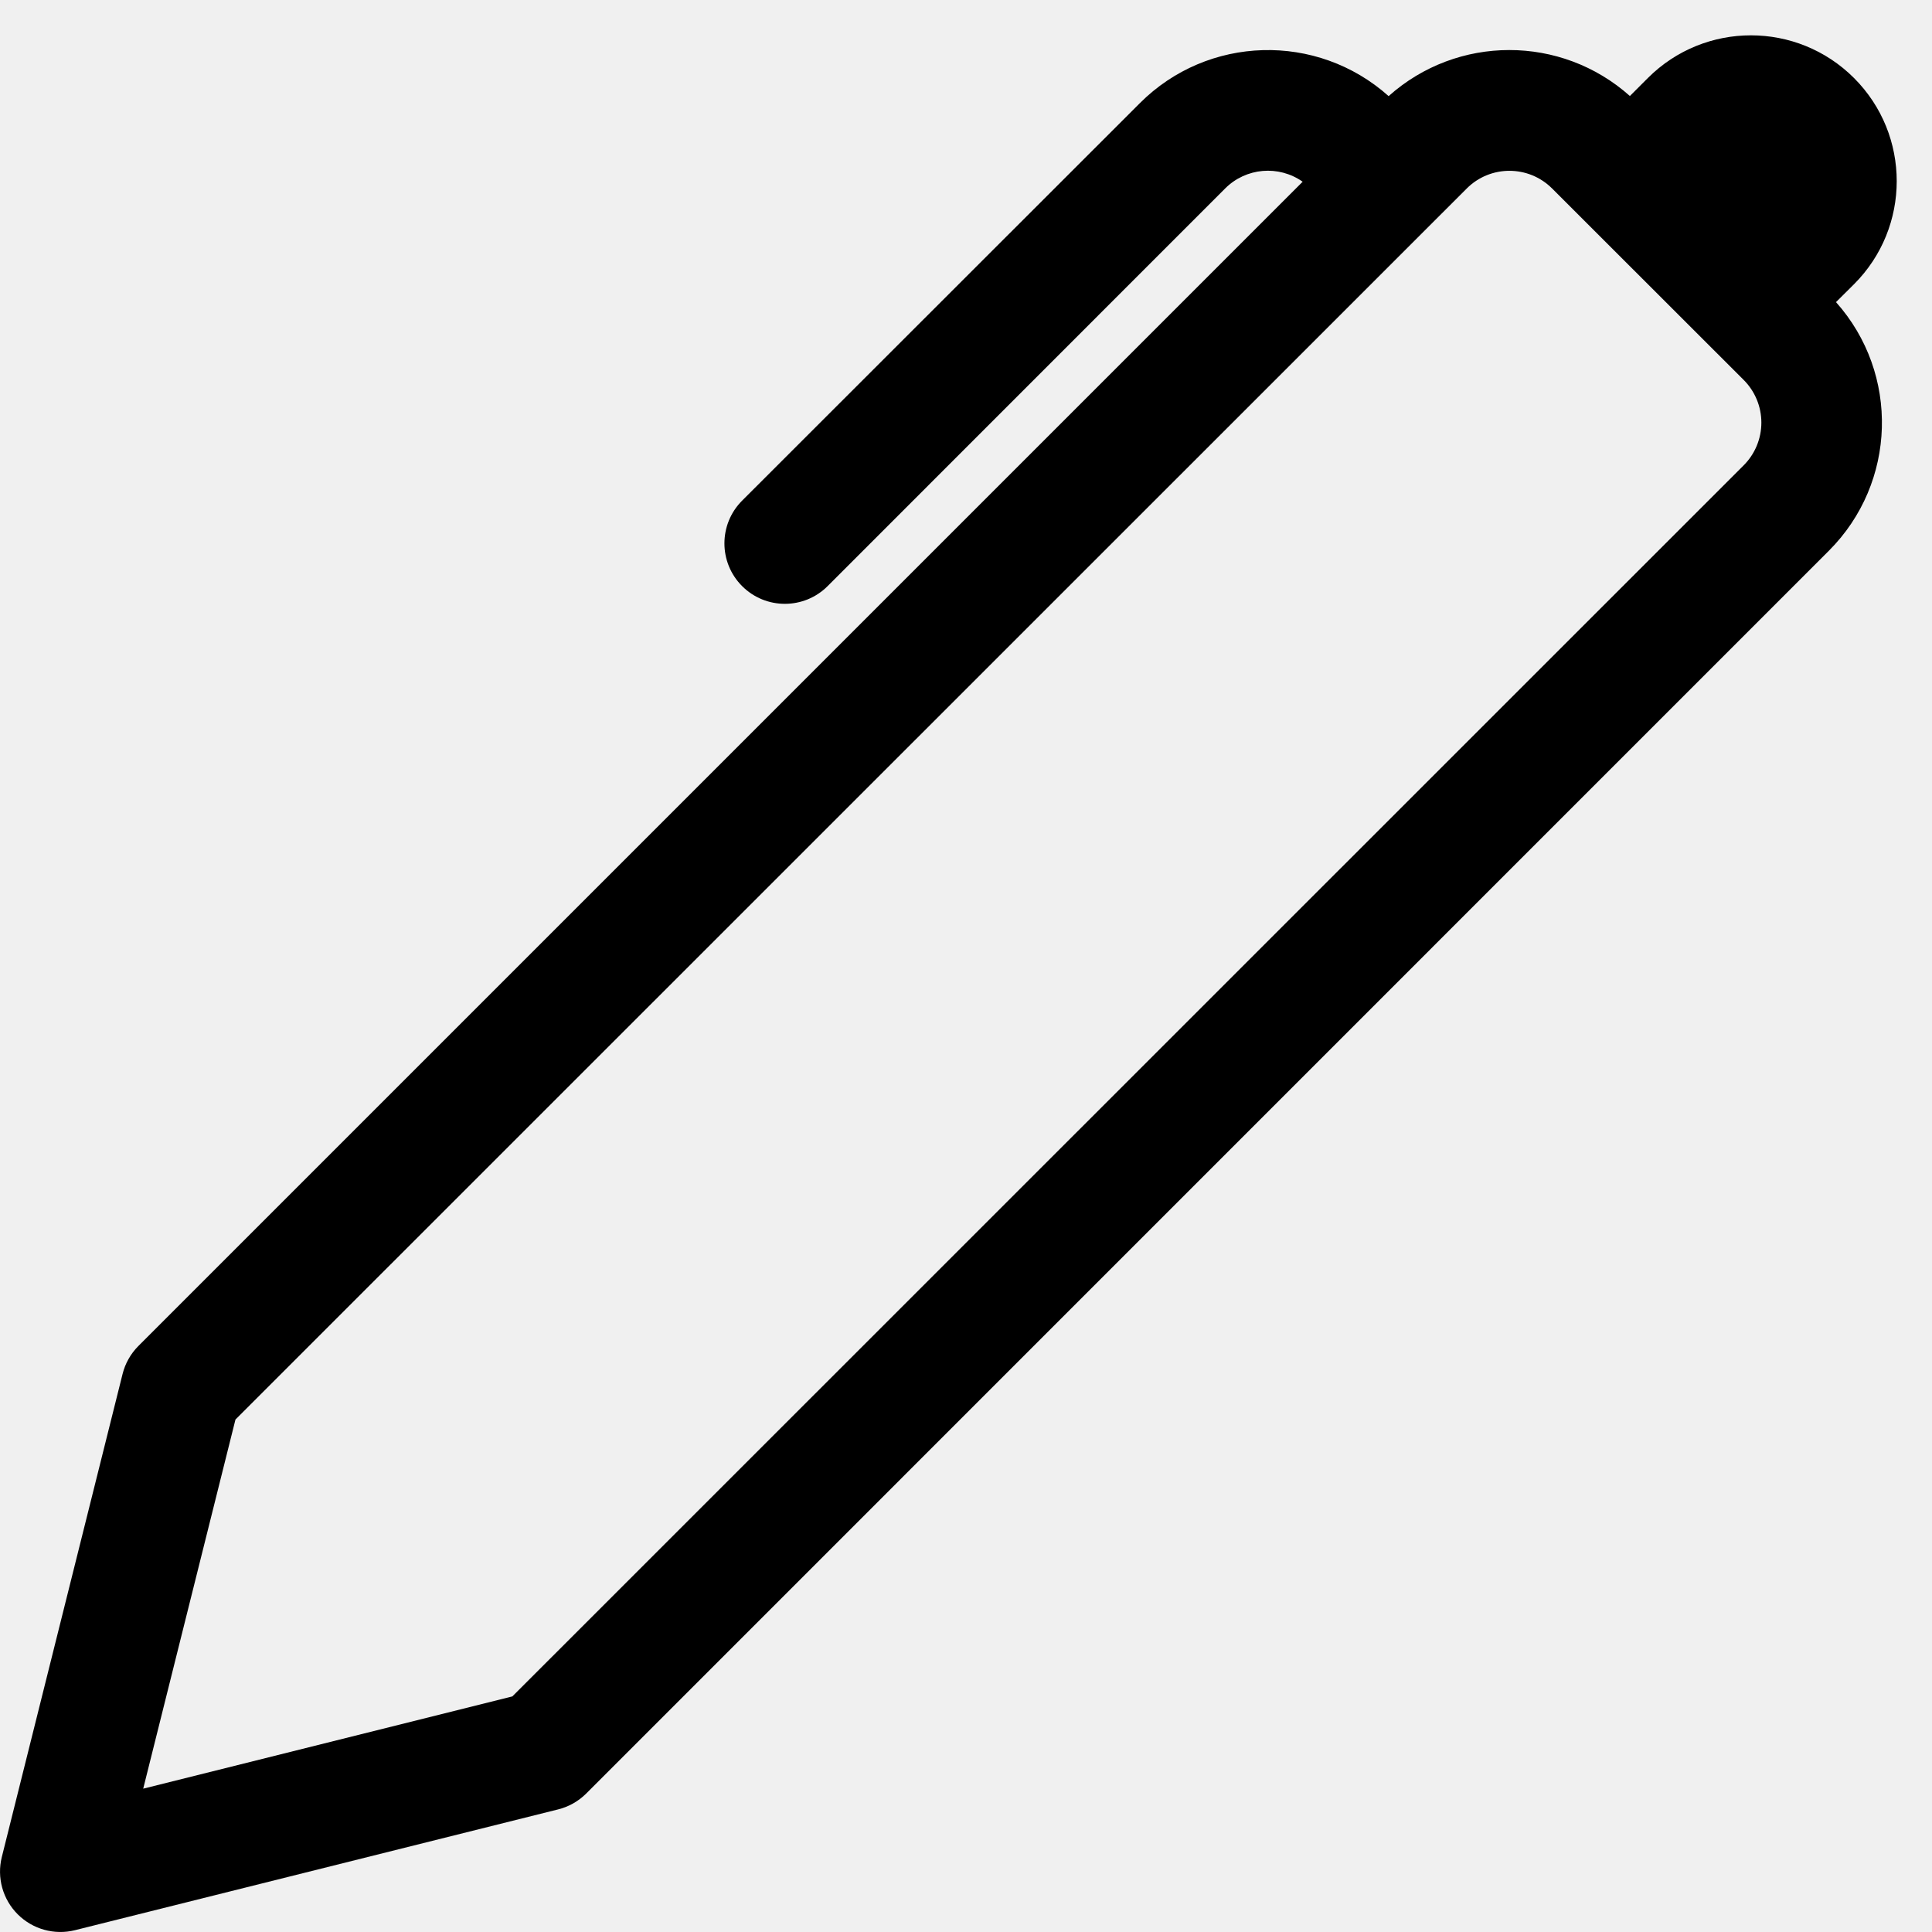
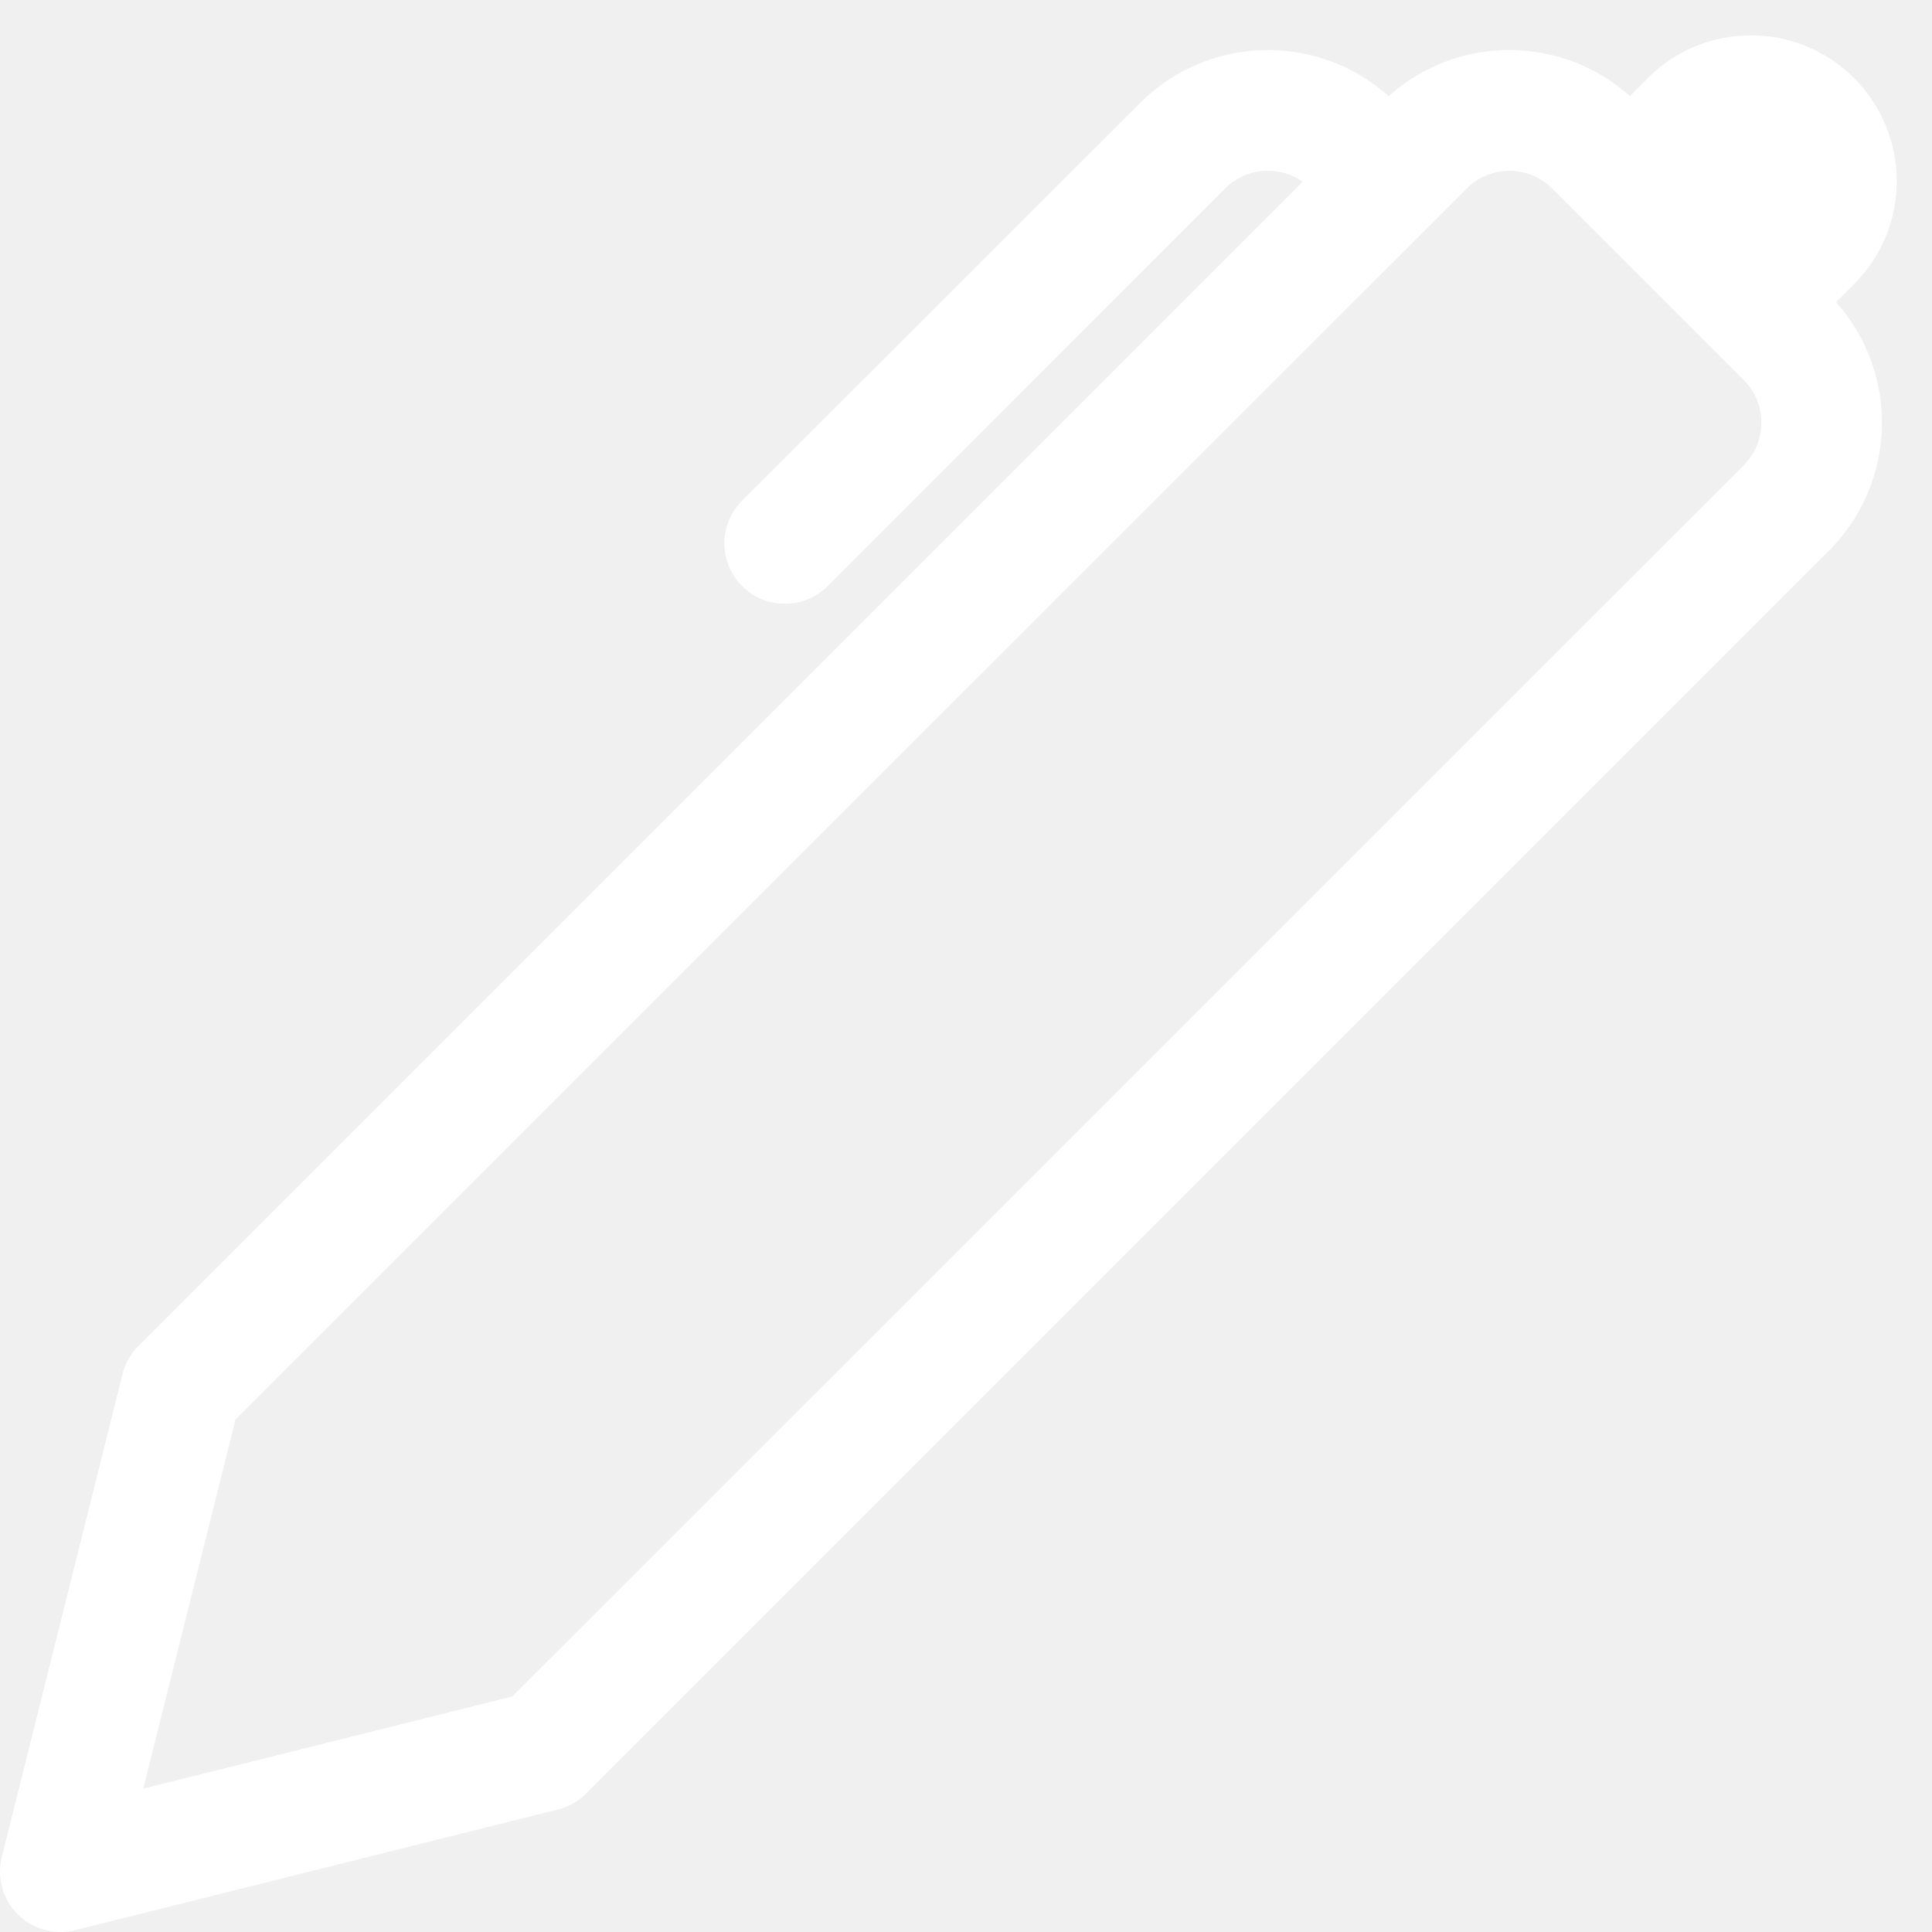
- <svg xmlns="http://www.w3.org/2000/svg" width="16" height="16" fill="currentColor" class="bi bi-pen" viewBox="0 0 16 16">
+ <svg xmlns="http://www.w3.org/2000/svg" width="32" height="32" fill="white" class="bi bi-pen" viewBox="0 0 16 16">
  <path d="m13.498.795.149-.149a1.207 1.207 0 1 1 1.707 1.708l-.149.148a1.5 1.5 0 0 1-.059 2.059L4.854 14.854a.5.5 0 0 1-.233.131l-4 1a.5.5 0 0 1-.606-.606l1-4a.5.5 0 0 1 .131-.232l9.642-9.642a.5.5 0 0 0-.642.056L6.854 4.854a.5.5 0 1 1-.708-.708L9.44.854A1.5 1.5 0 0 1 11.5.796a1.5 1.5 0 0 1 1.998-.001m-.644.766a.5.5 0 0 0-.707 0L1.95 11.756l-.764 3.057 3.057-.764L14.44 3.854a.5.5 0 0 0 0-.708z" />
</svg>
